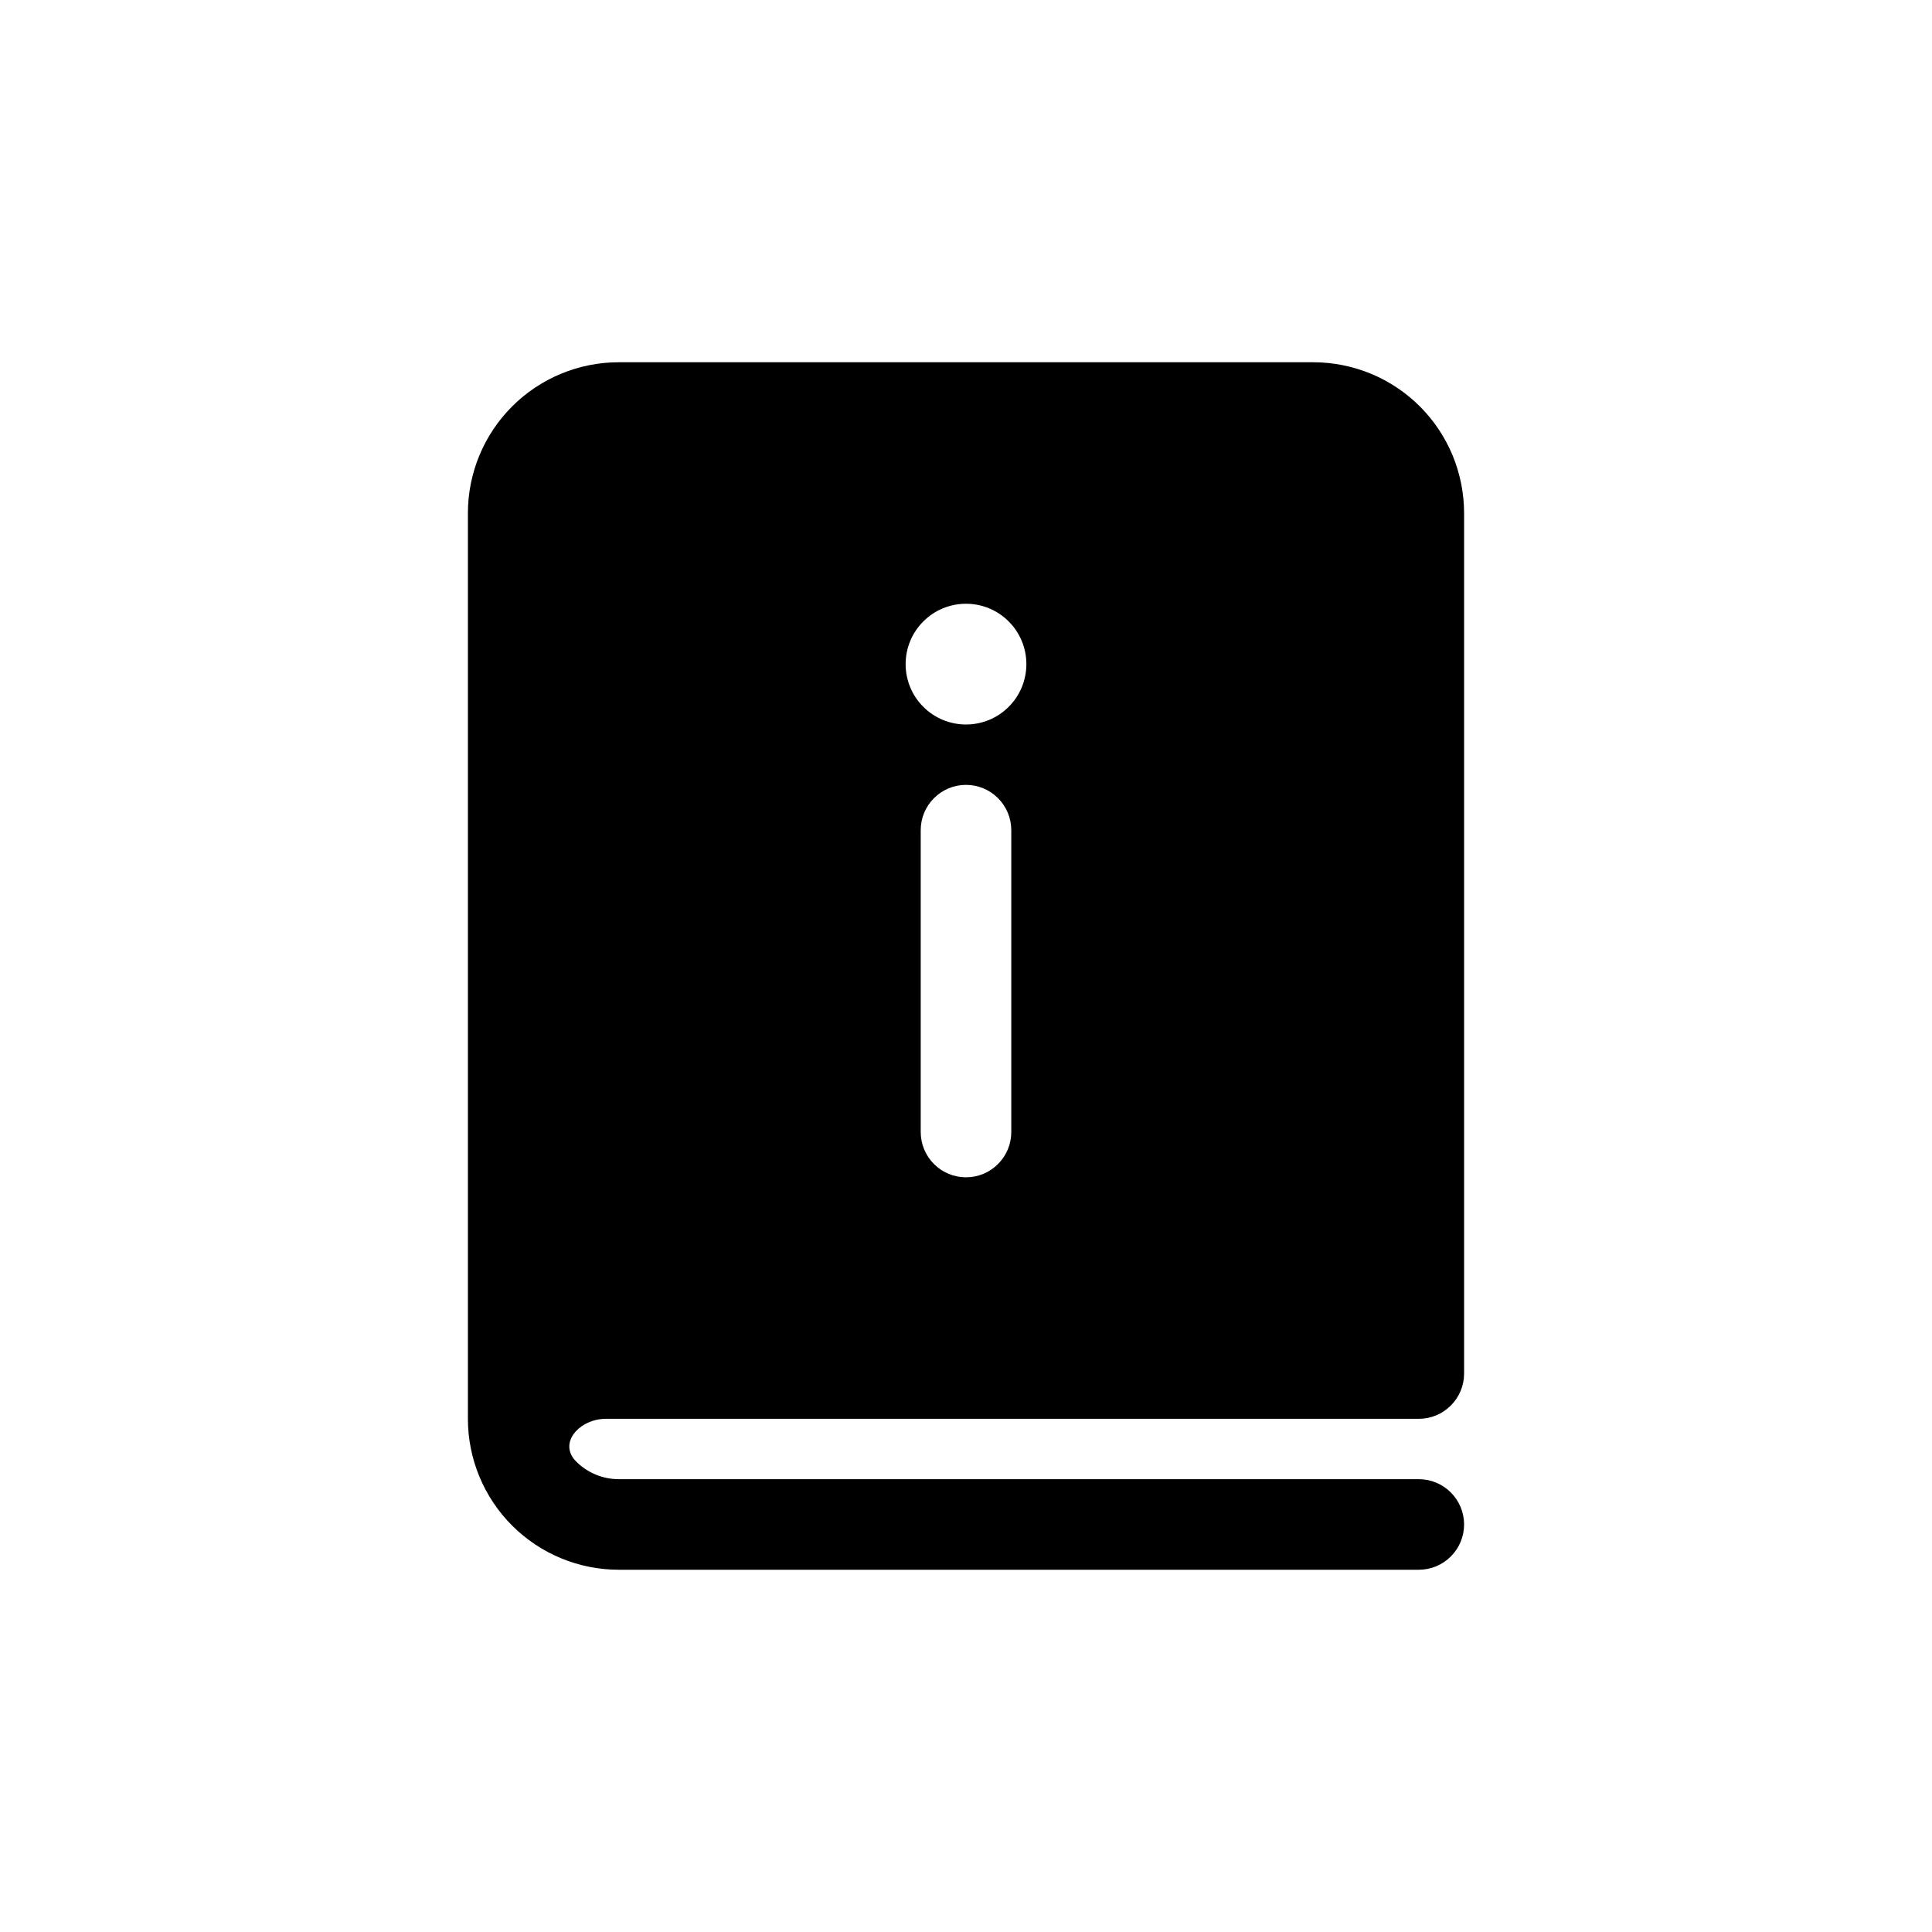
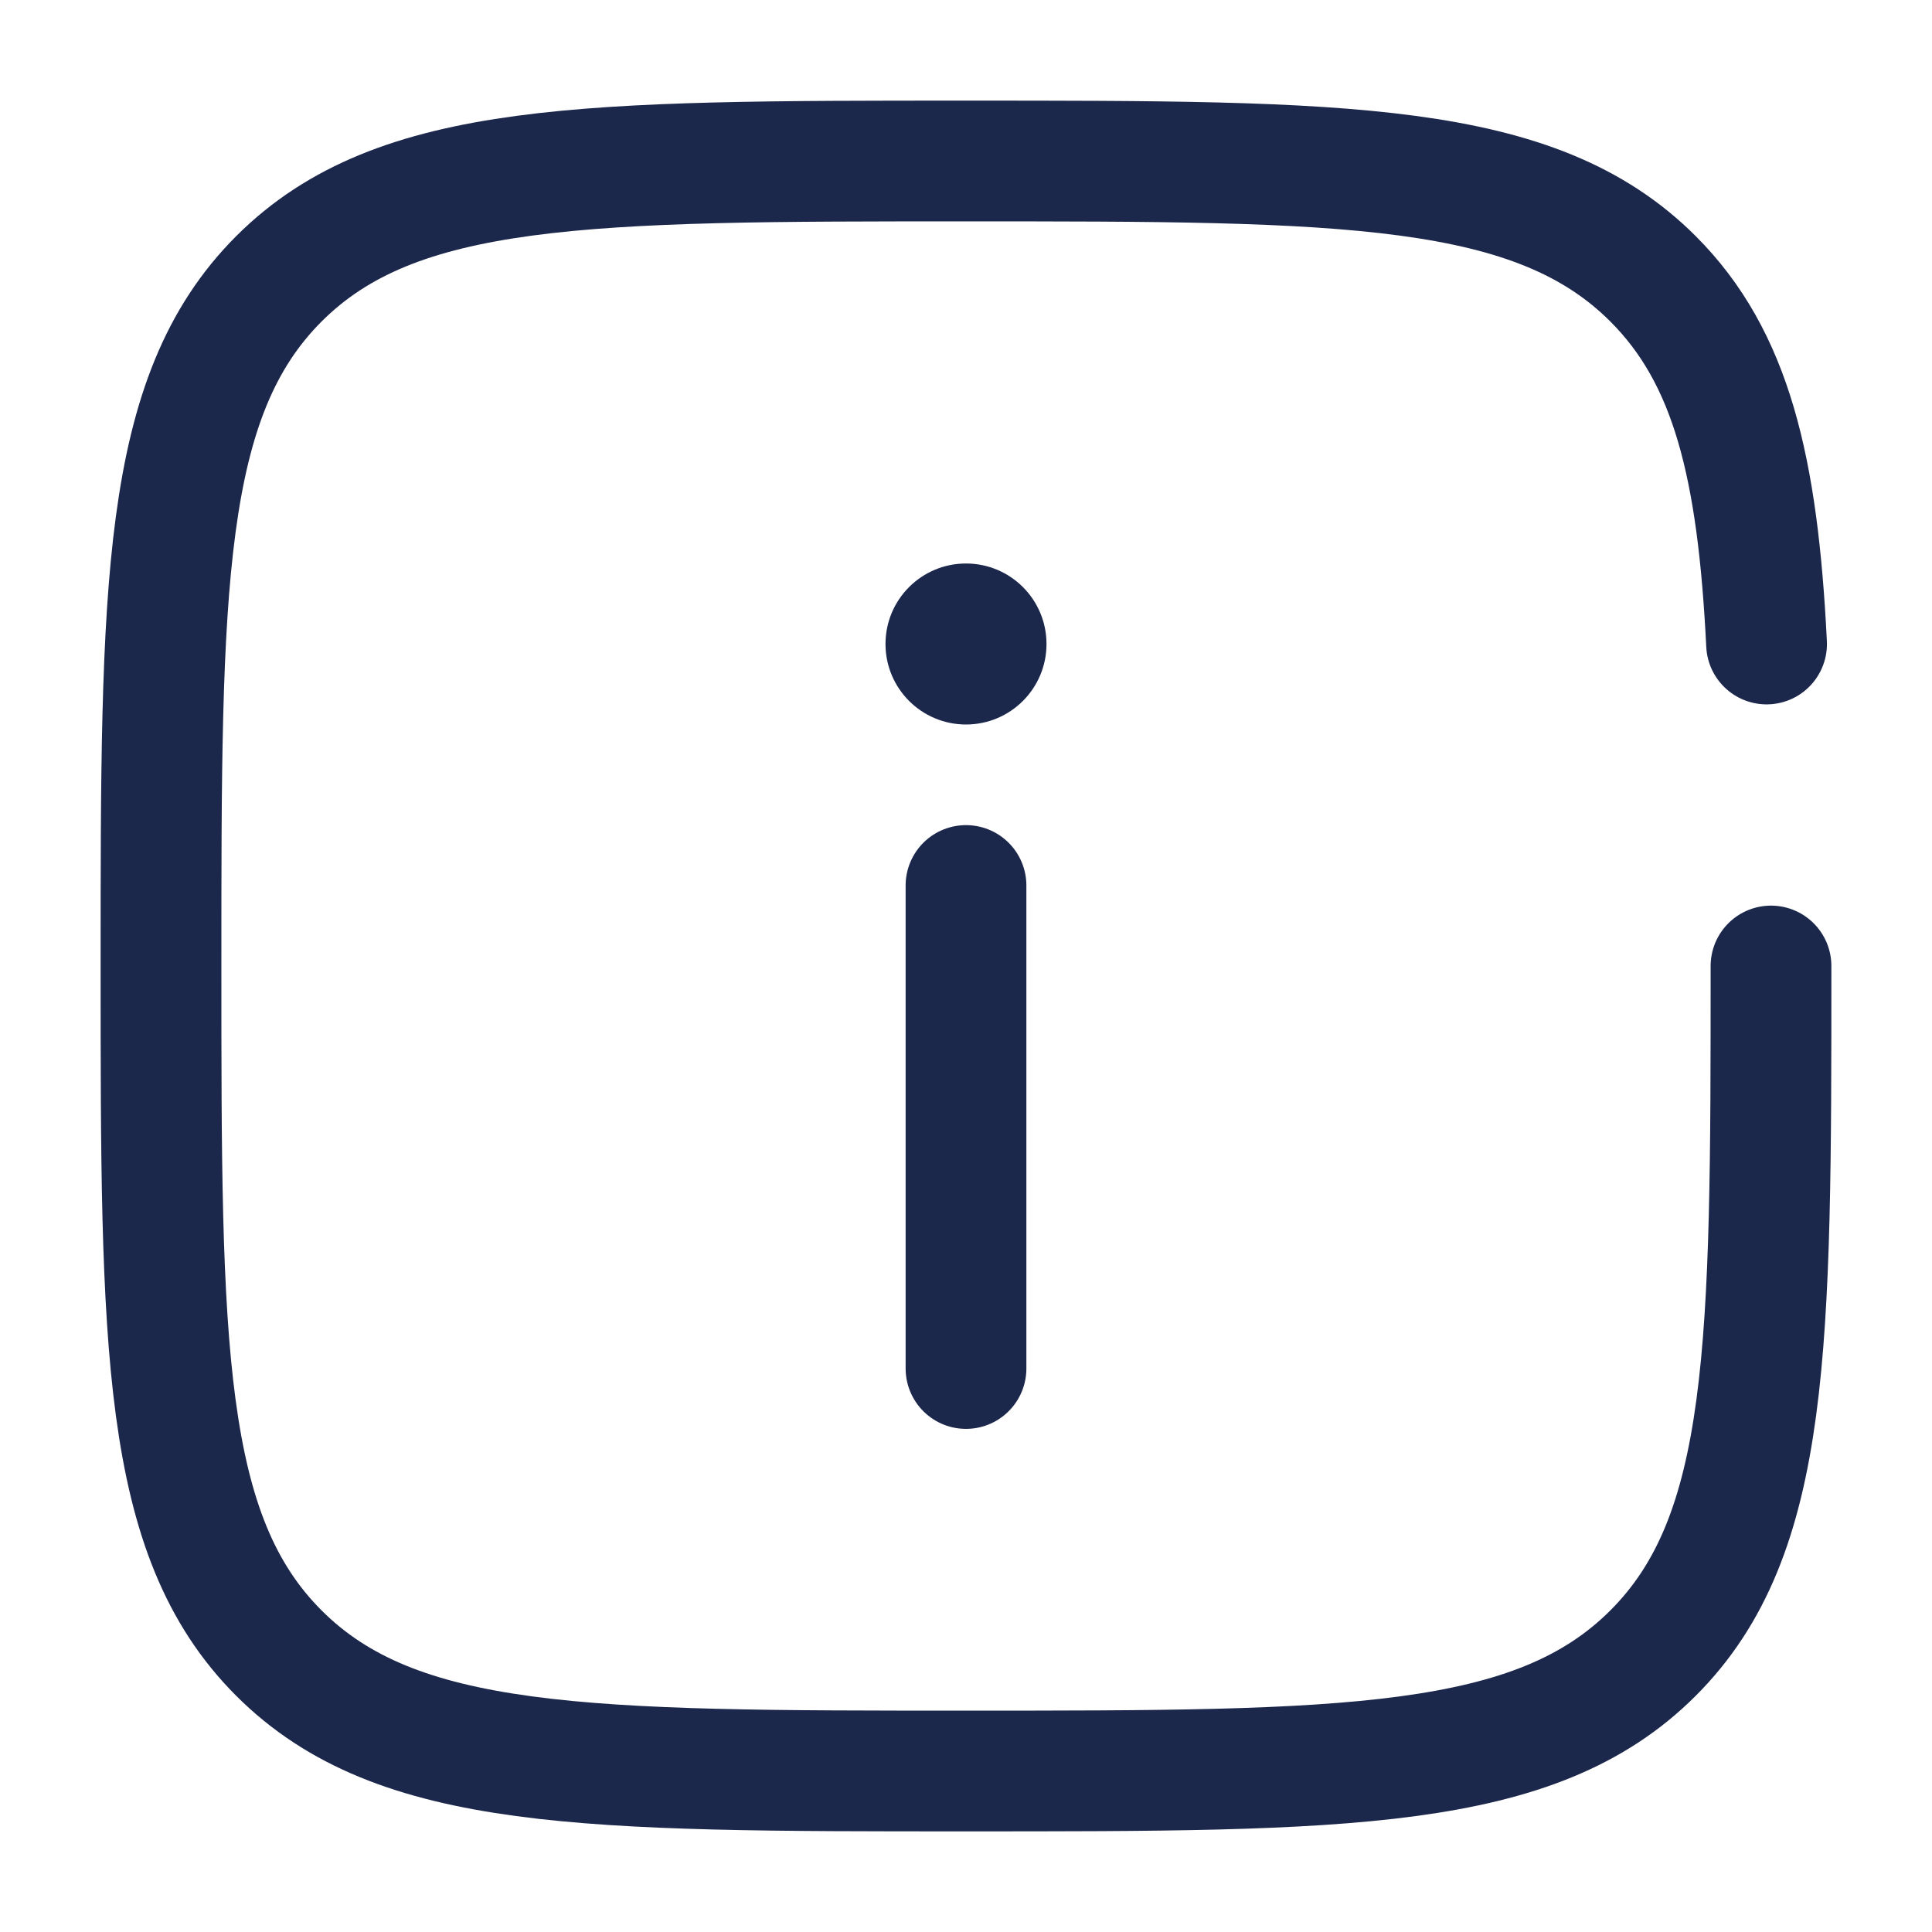
- <svg xmlns="http://www.w3.org/2000/svg" width="32" height="32" viewBox="0 0 32 32">
-   <path d="M7.75 8.5C7.75 7.837 8.013 7.201 8.482 6.732C8.951 6.263 9.587 6 10.25 6H21.75C22.078 6 22.403 6.065 22.707 6.19C23.01 6.316 23.286 6.5 23.518 6.732C23.75 6.964 23.934 7.24 24.06 7.543C24.185 7.847 24.25 8.172 24.25 8.5V22.75C24.25 22.949 24.171 23.14 24.03 23.28C23.89 23.421 23.699 23.5 23.5 23.5H10.035C9.602 23.5 9.236 23.9 9.543 24.207C9.73 24.395 9.985 24.5 10.25 24.5H23.5C23.699 24.5 23.89 24.579 24.03 24.72C24.171 24.86 24.25 25.051 24.25 25.25C24.25 25.449 24.171 25.64 24.03 25.78C23.89 25.921 23.699 26 23.5 26H10.25C9.587 26 8.951 25.737 8.482 25.268C8.013 24.799 7.75 24.163 7.75 23.5V8.5ZM16 12C16.265 12 16.52 11.895 16.707 11.707C16.895 11.52 17 11.265 17 11C17 10.735 16.895 10.48 16.707 10.293C16.52 10.105 16.265 10 16 10C15.735 10 15.48 10.105 15.293 10.293C15.105 10.48 15 10.735 15 11C15 11.265 15.105 11.52 15.293 11.707C15.48 11.895 15.735 12 16 12ZM15.25 13.75V18.75C15.25 18.949 15.329 19.14 15.47 19.28C15.61 19.421 15.801 19.5 16 19.5C16.199 19.5 16.39 19.421 16.53 19.28C16.671 19.14 16.75 18.949 16.75 18.75V13.75C16.75 13.551 16.671 13.36 16.53 13.22C16.39 13.079 16.199 13 16 13C15.801 13 15.61 13.079 15.47 13.22C15.329 13.36 15.25 13.551 15.25 13.75Z" fill="currentColor" />
+ <svg xmlns="http://www.w3.org/2000/svg" width="800px" height="800px" viewBox="0 0 24 24" fill="none">
+   <path d="M12 17V11" stroke="#1C274C" stroke-width="1.5" stroke-linecap="round" />
+   <circle cx="1" cy="1" r="1" transform="matrix(1 0 0 -1 11 9)" fill="#1C274C" />
+   <path d="M22 12C22 16.714 22 19.071 20.535 20.535C19.071 22 16.714 22 12 22C7.286 22 4.929 22 3.464 20.535C2 19.071 2 16.714 2 12C2 7.286 2 4.929 3.464 3.464C4.929 2 7.286 2 12 2C16.714 2 19.071 2 20.535 3.464C21.509 4.438 21.836 5.807 21.945 8" stroke="#1C274C" stroke-width="1.5" stroke-linecap="round" />
</svg>
